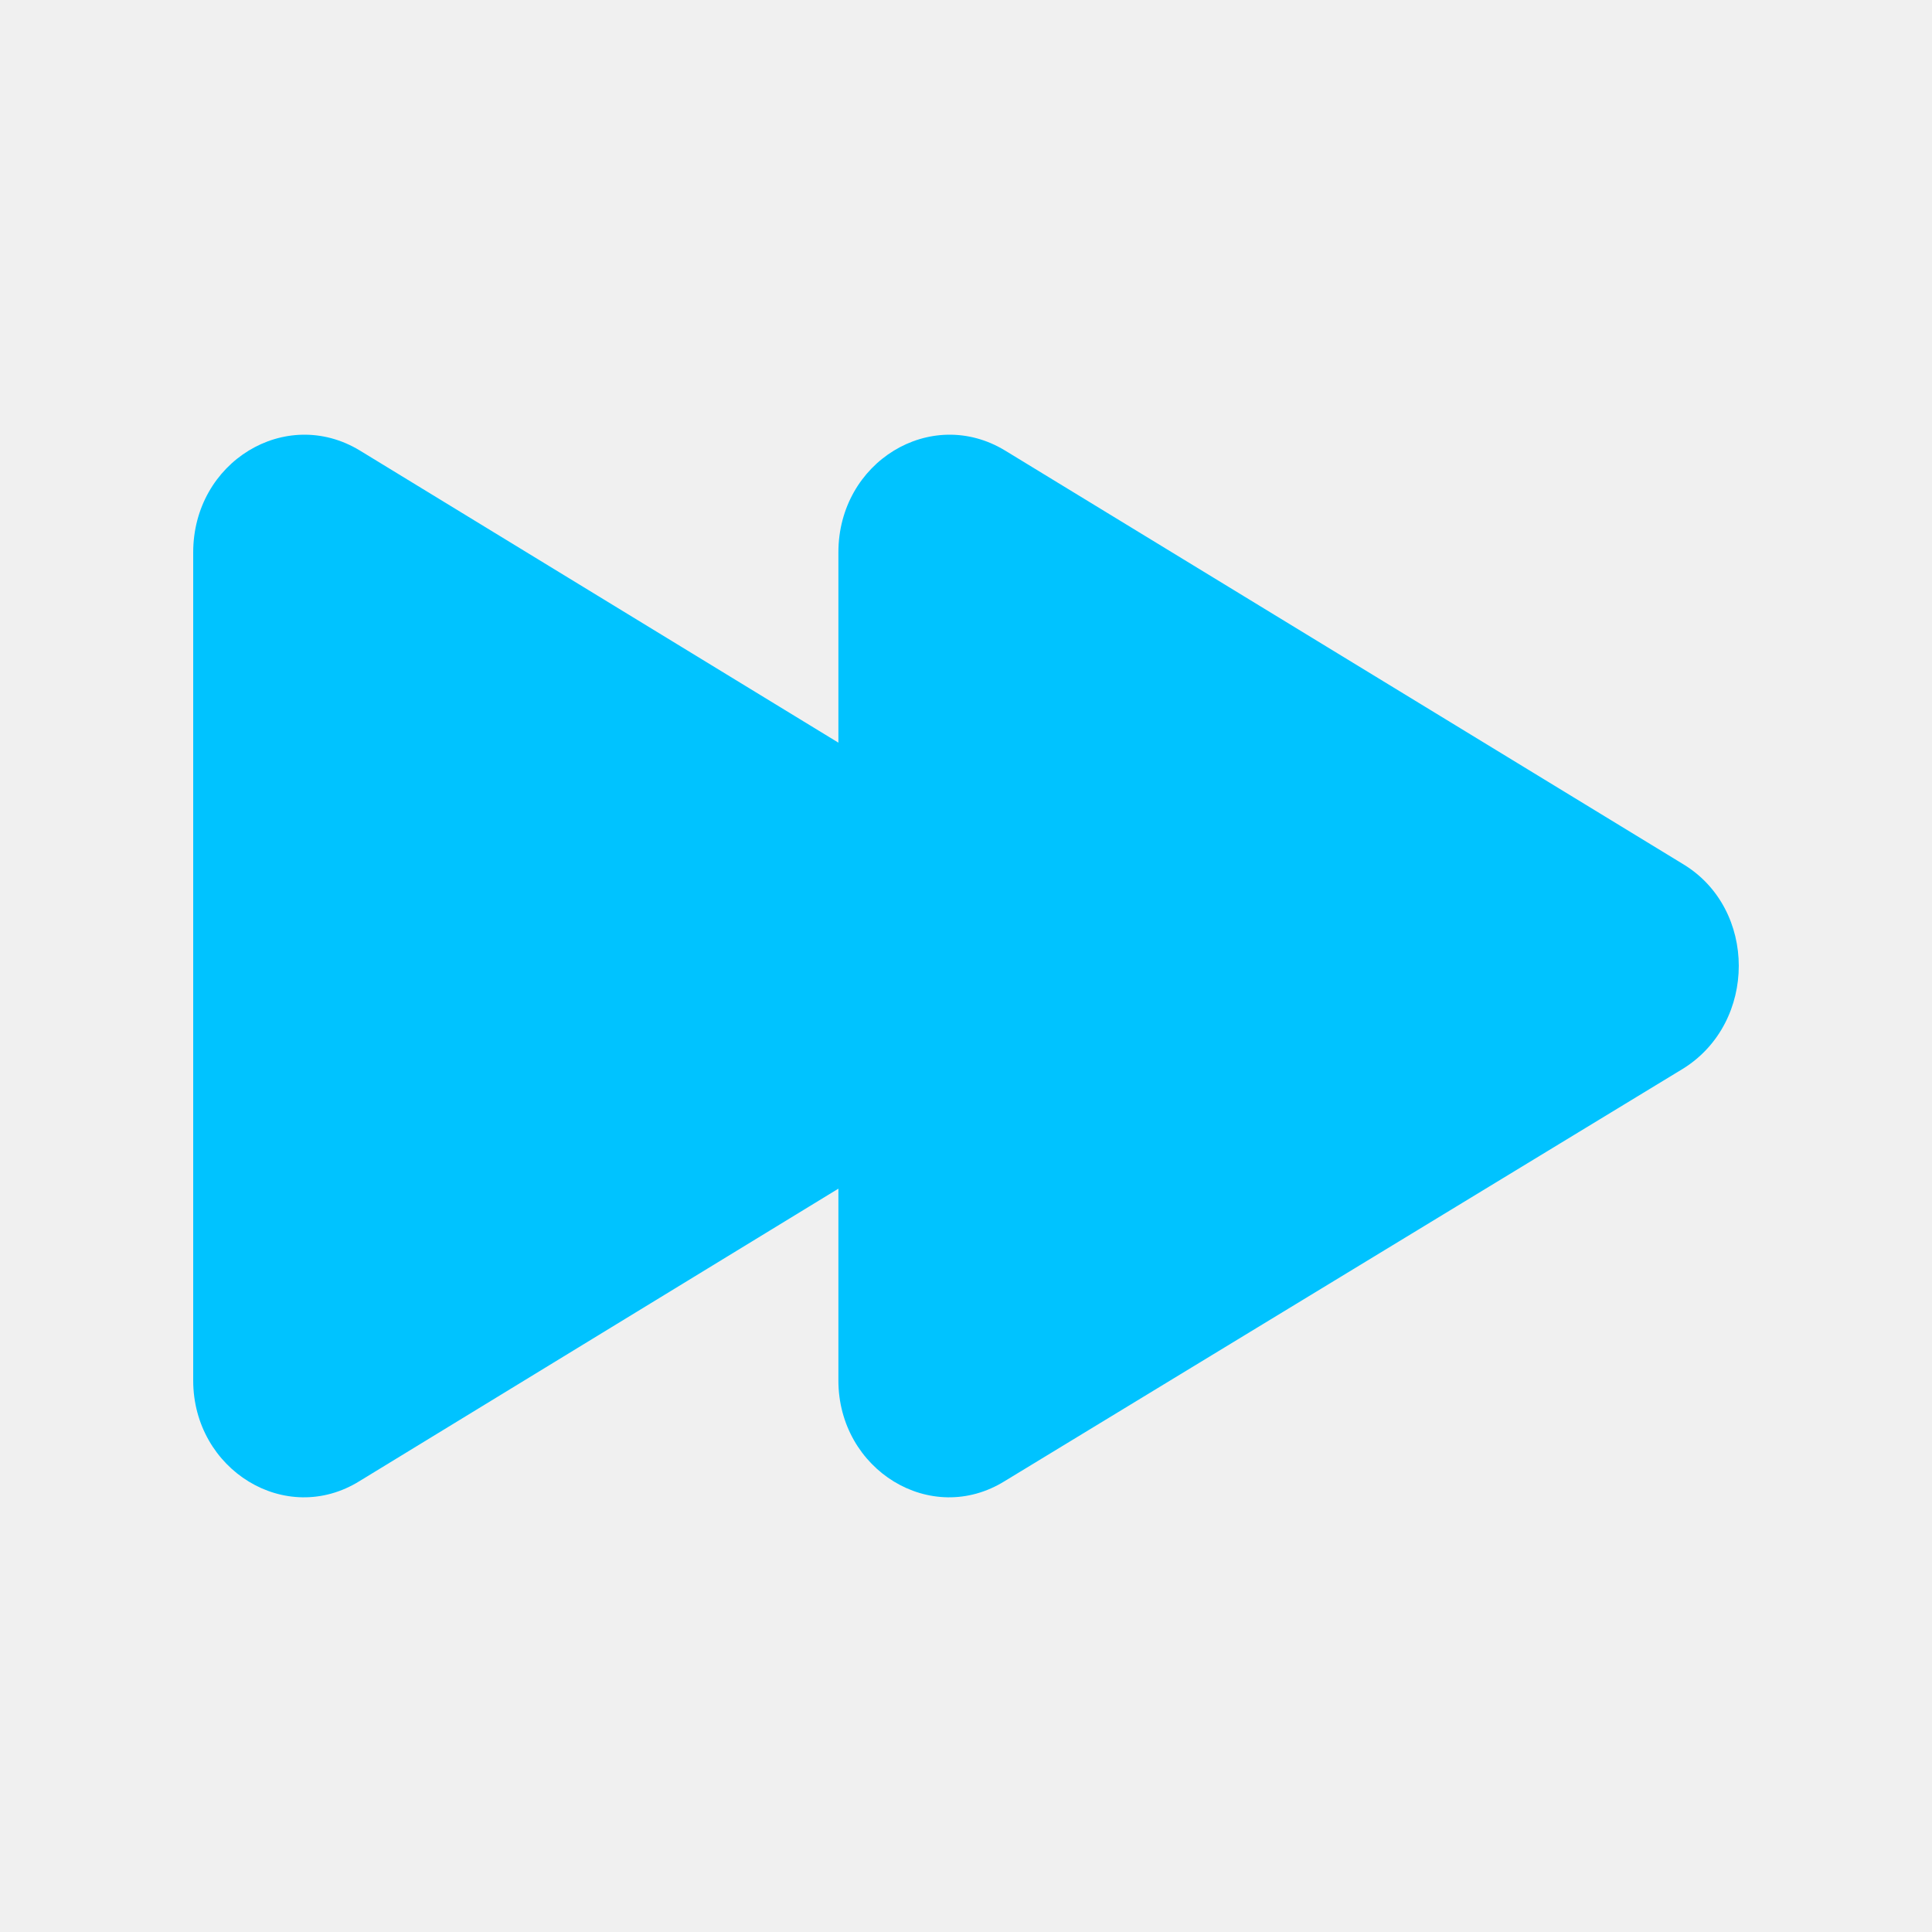
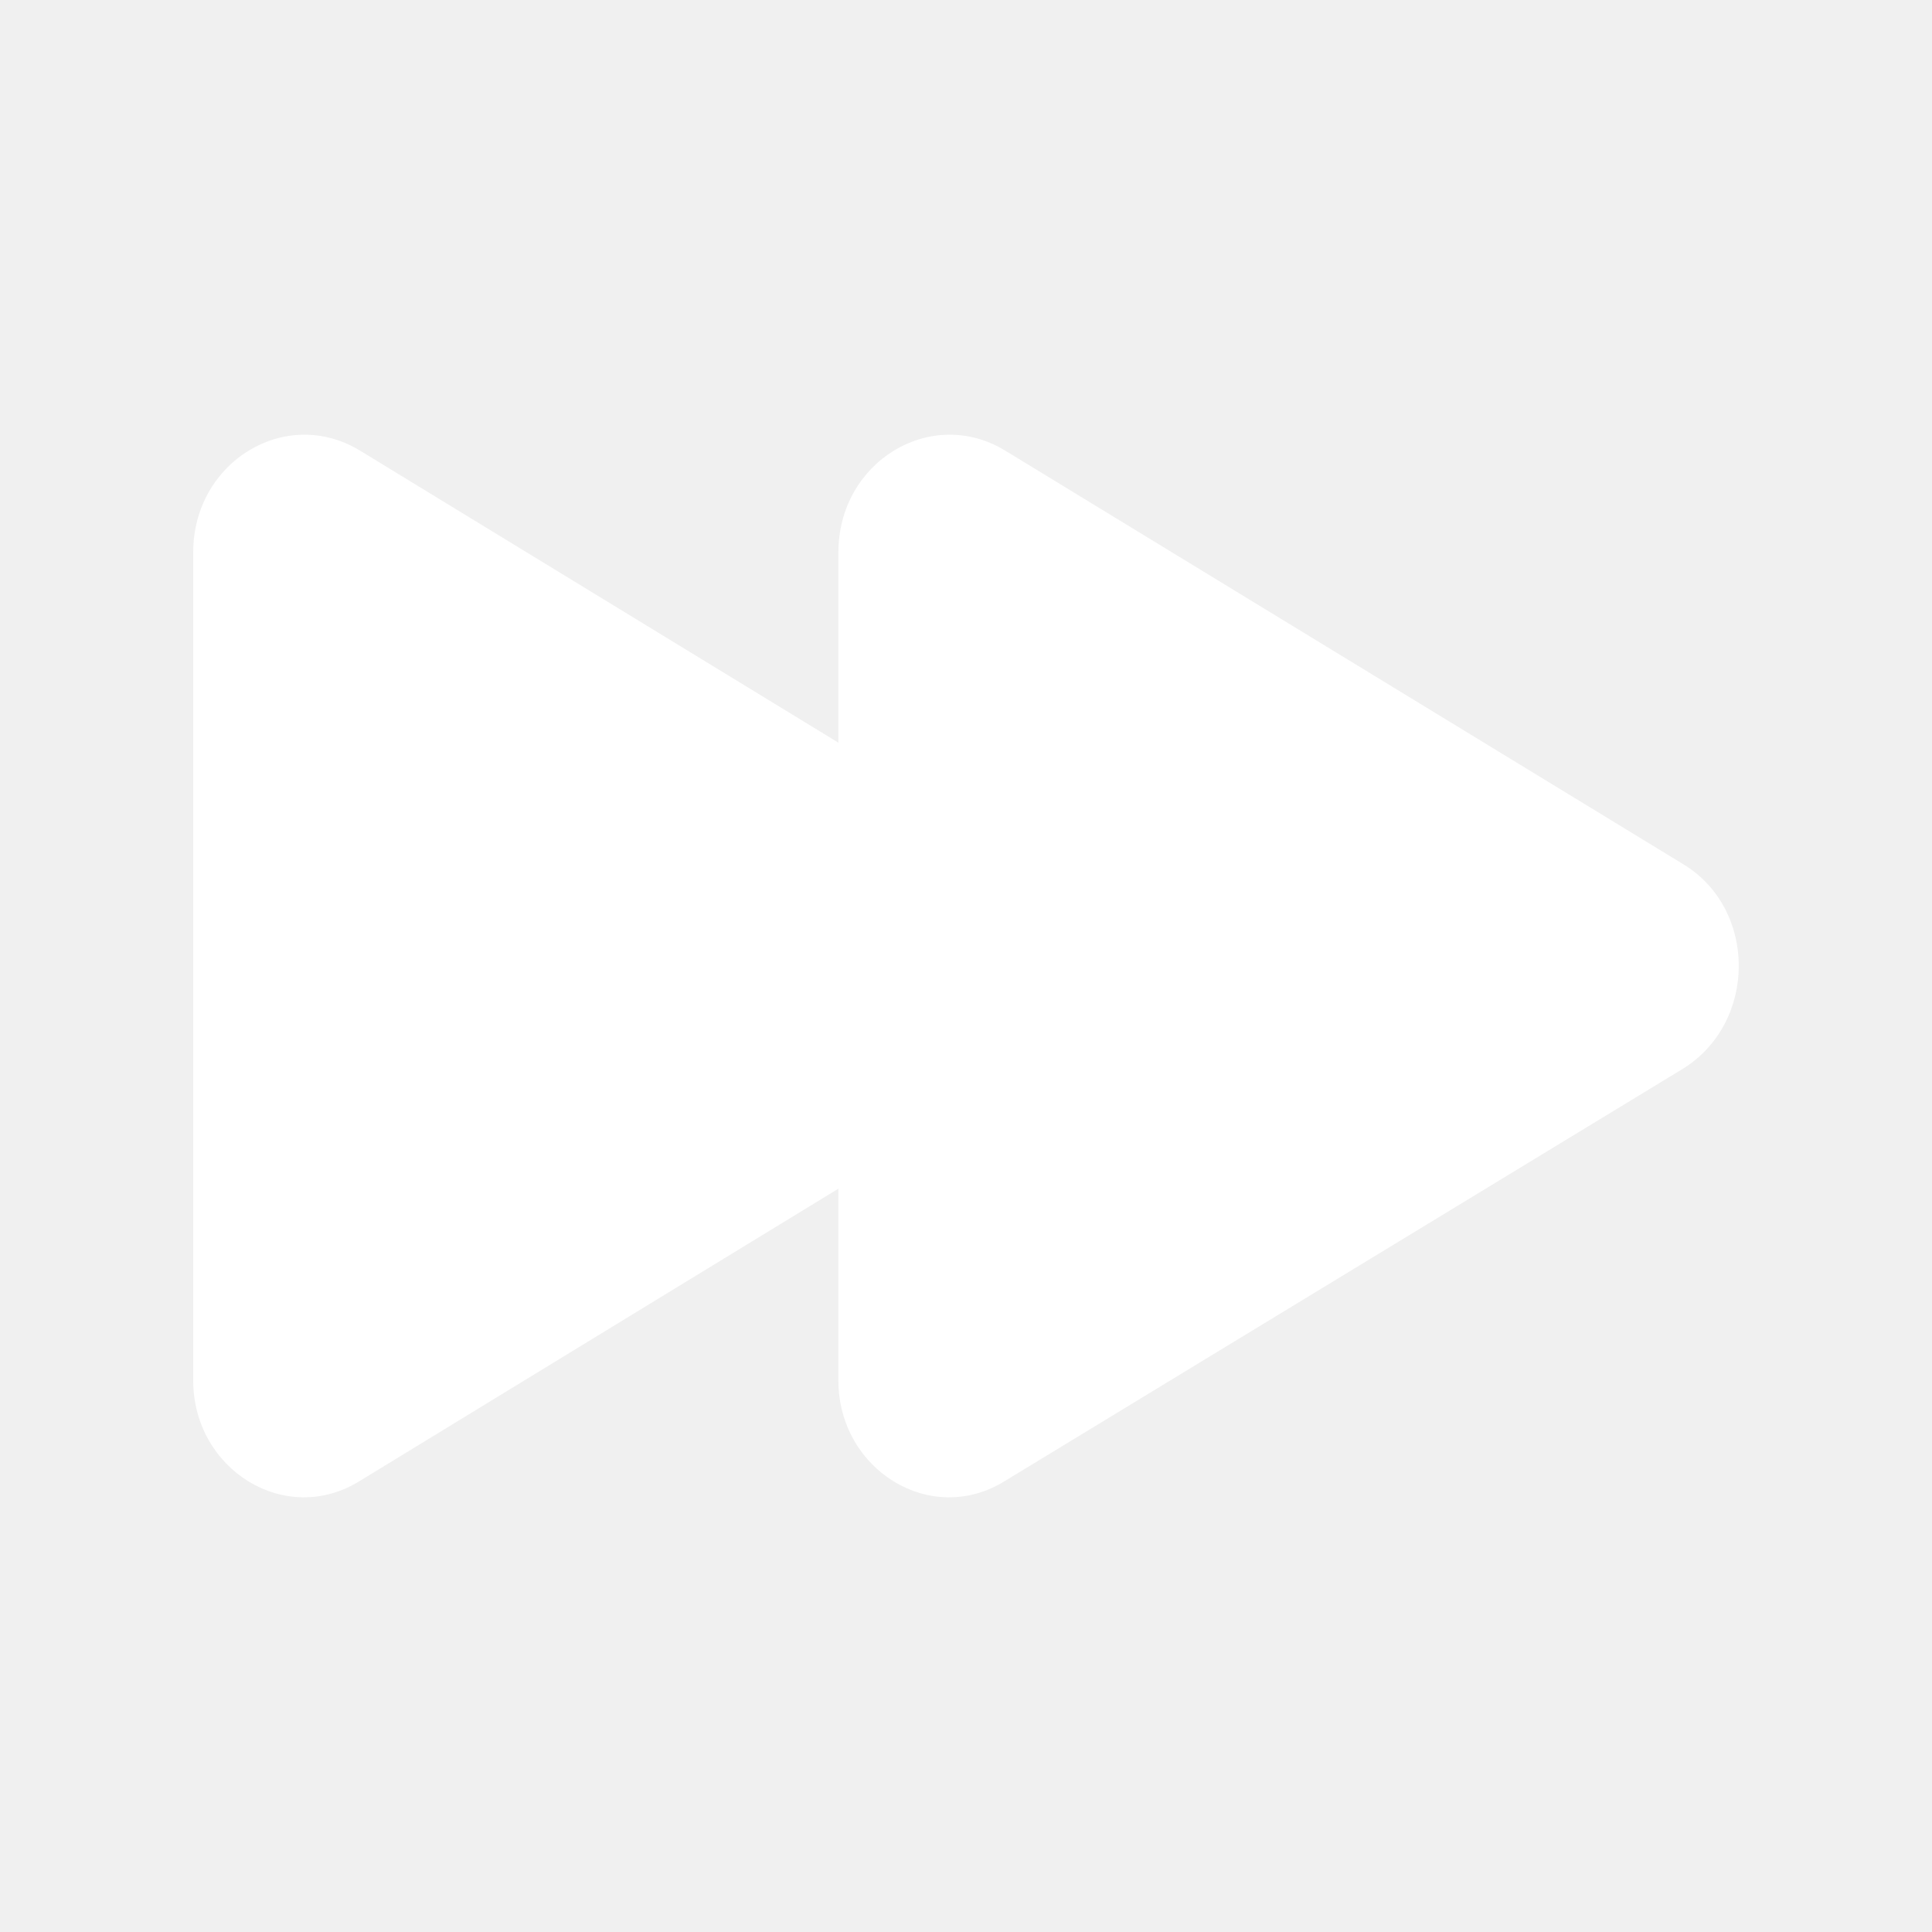
<svg xmlns="http://www.w3.org/2000/svg" width="20px" height="20px" viewBox="0 0 20 20" version="1.1">
  <defs />
  <g id="Page-1" stroke="none" stroke-width="1" fill="none" fill-rule="evenodd">
-     <g id="faster" fill="#00c3ff">
+     <g id="faster" fill="#ffffff">
      <path d="M10.403,15.331 C9.636,15.809 8.679,15.215 8.679,14.29 L8.679,12.305 L3.724,15.331 C2.957,15.809 2,15.215 2,14.29 L2,5.719 C2,4.78 2.957,4.199 3.724,4.663 L8.679,7.688 L8.679,5.719 C8.679,4.78 9.636,4.199 10.403,4.663 L17.426,8.947 C18.191,9.411 18.191,10.582 17.426,11.061 L10.403,15.331 Z" />
    </g>
  </g>
</svg>
